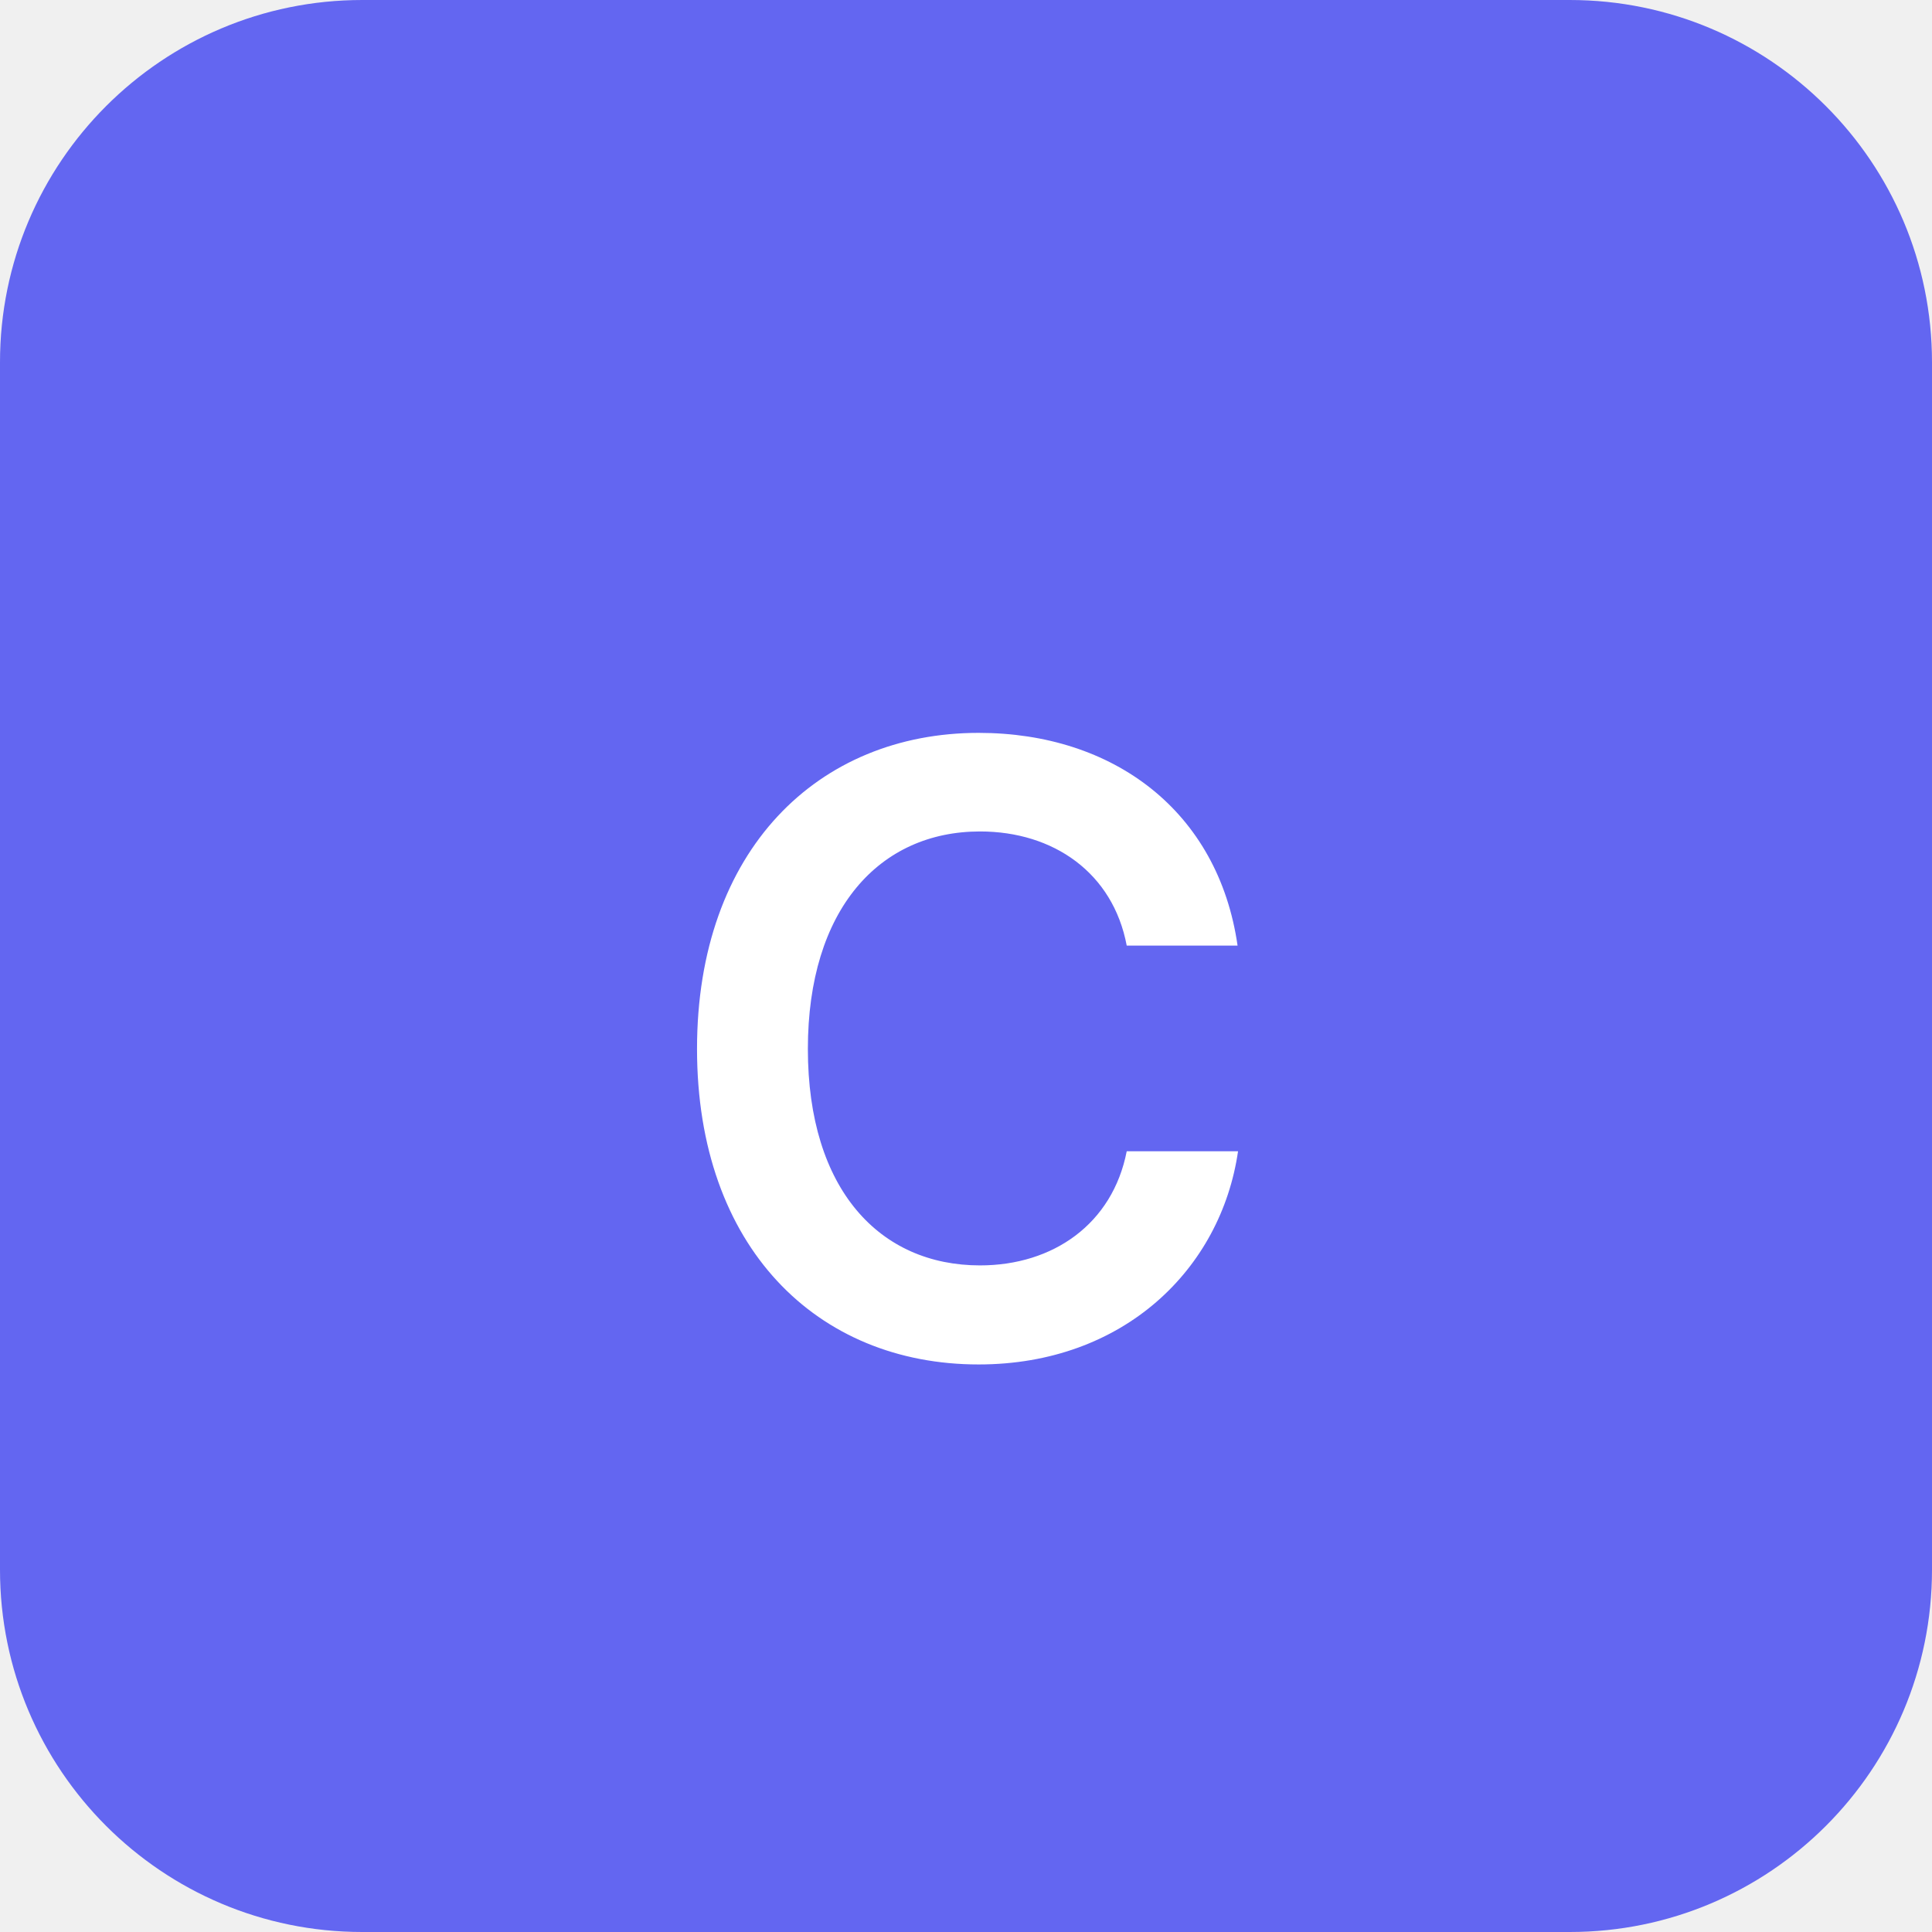
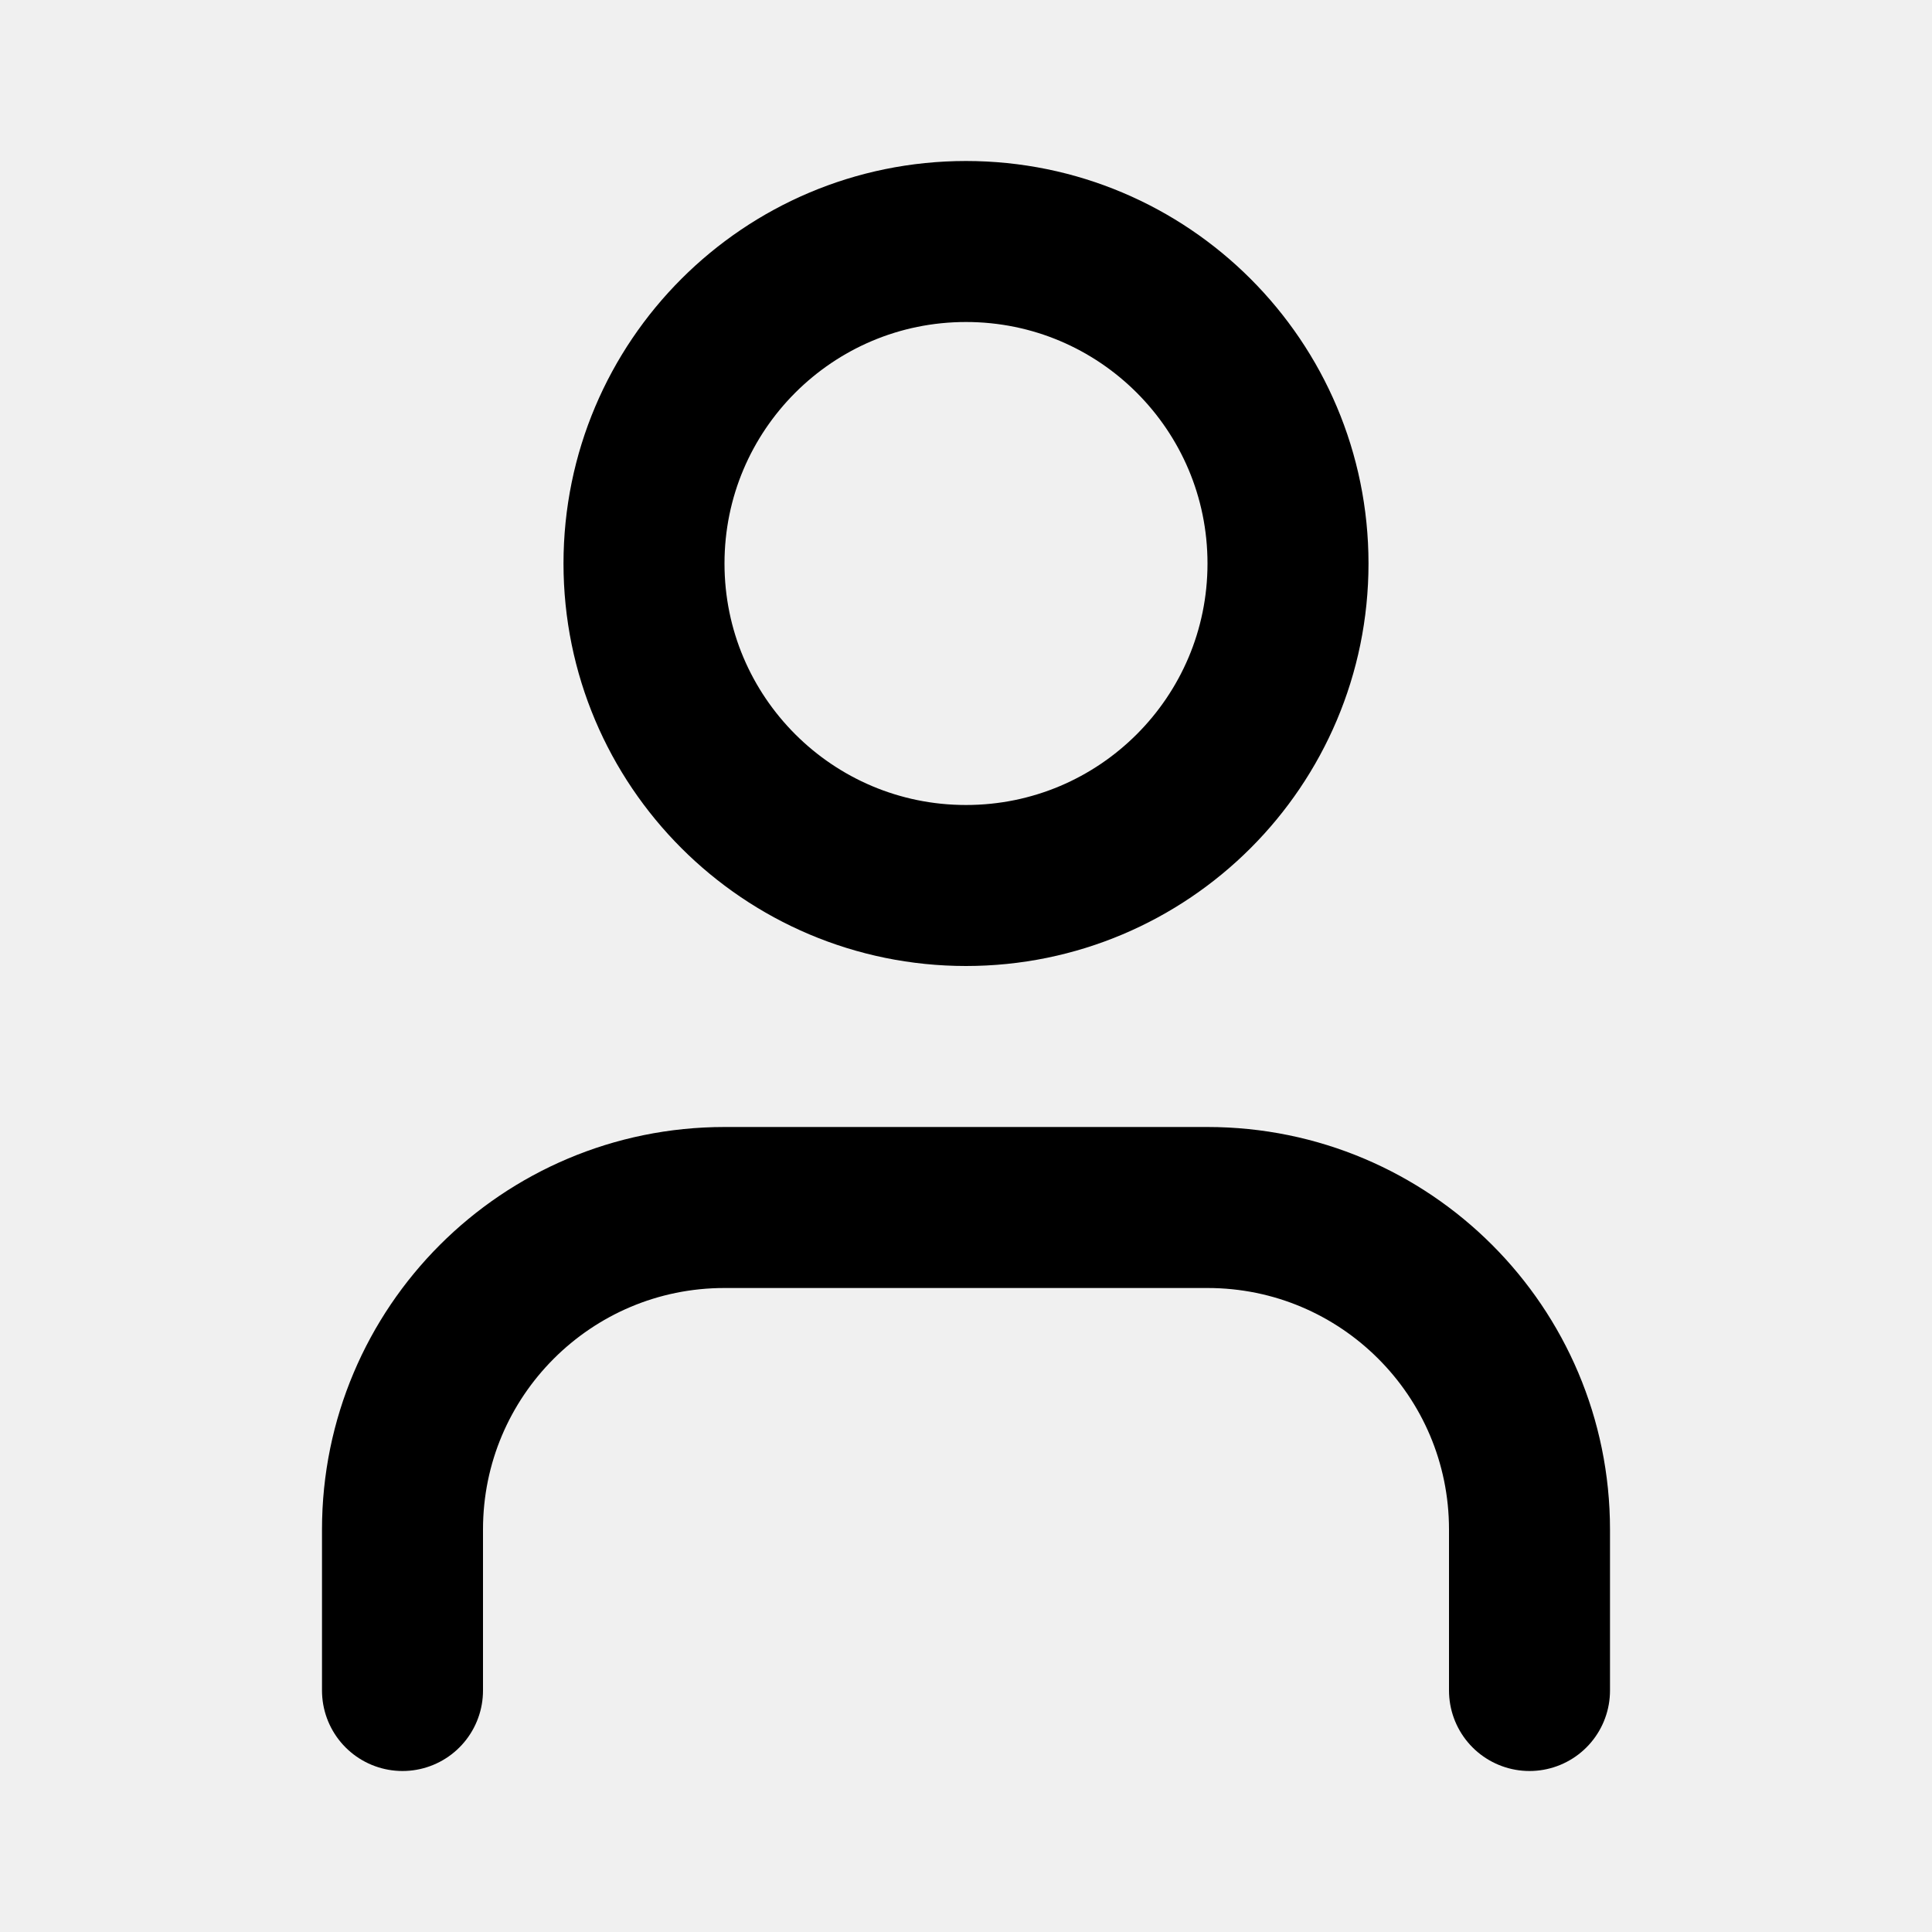
- <svg xmlns="http://www.w3.org/2000/svg" viewBox="0 0 64 64" width="64" height="64" role="img" aria-label="contacts">
-   <rect width="64" height="64" rx="12" fill="#6366F1" />
-   <text x="50%" y="54%" dominant-baseline="middle" text-anchor="middle" font-family="system-ui, -apple-system, Segoe UI, sans-serif" font-size="28" font-weight="600" fill="#fff">C</text>
+ <svg xmlns="http://www.w3.org/2000/svg" class="lucide lucide-user" width="24" height="24" viewBox="0 0 24 24" fill="none" stroke="currentColor" stroke-width="2" stroke-linecap="round" stroke-linejoin="round">
+   <path d="M19 21v-2a4 4 0 0 0-4-4H9a4 4 0 0 0-4 4v2" />
+   <circle cx="12" cy="7" r="4" />
</svg>
